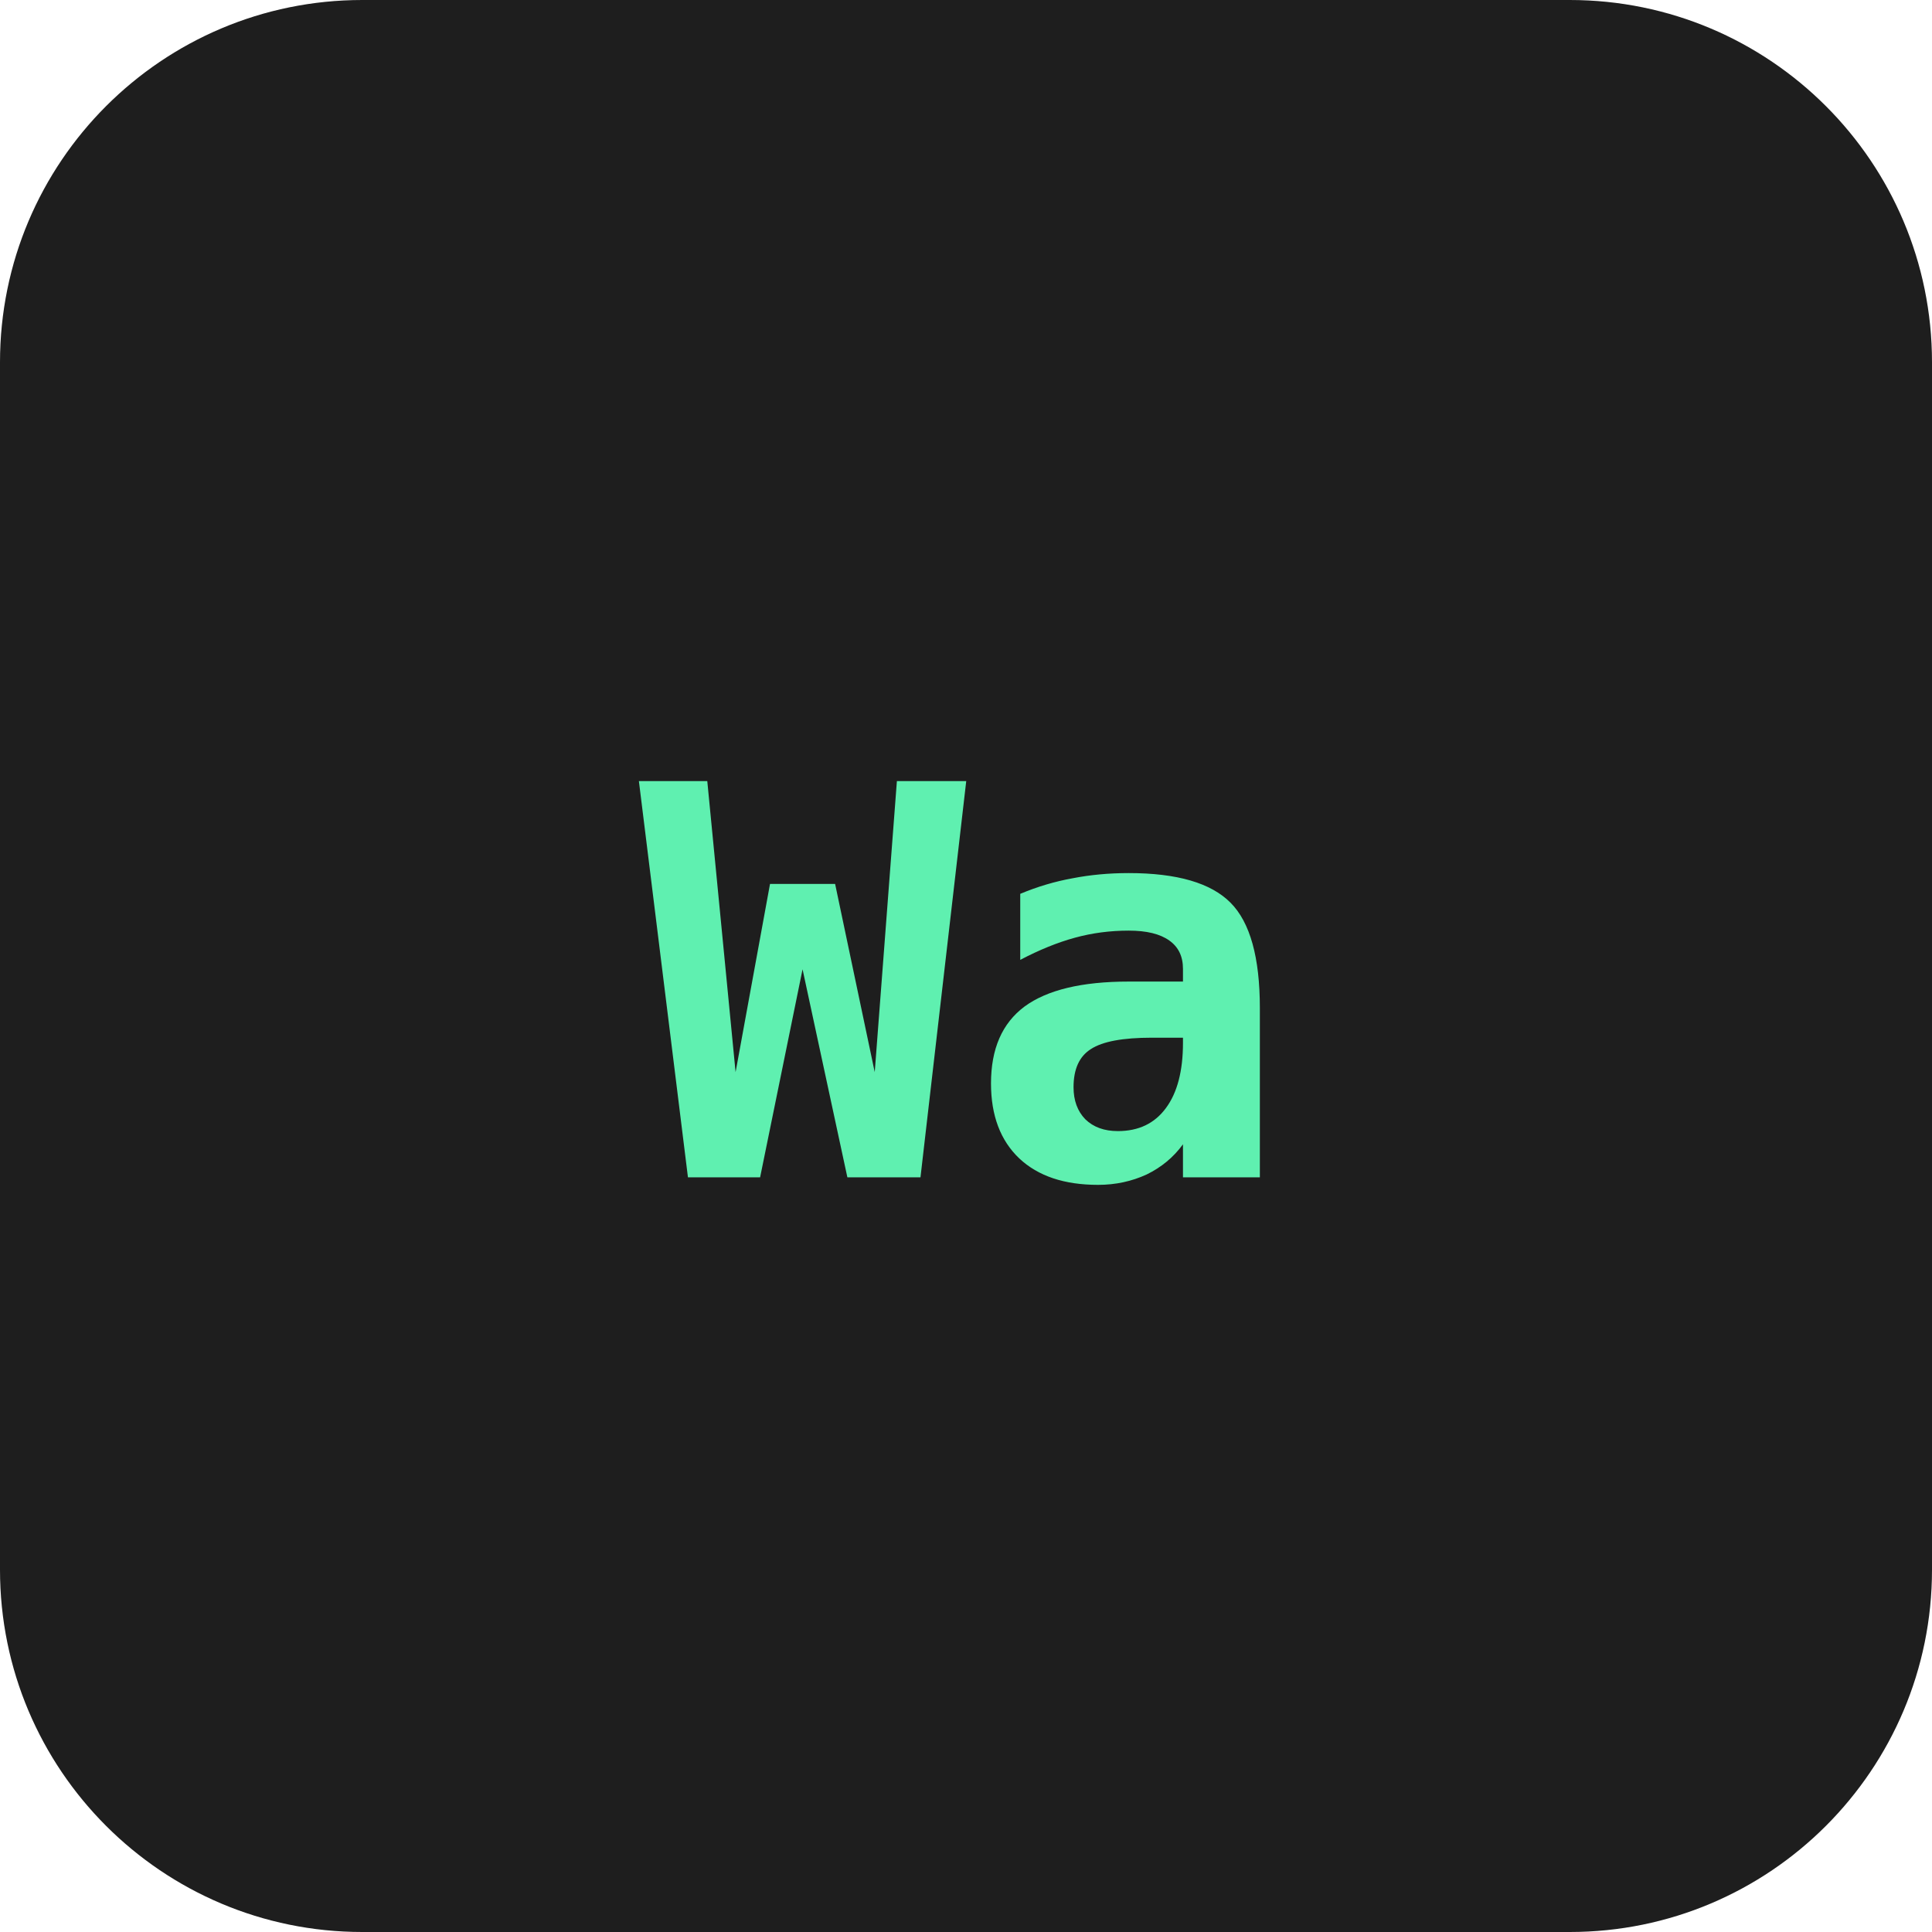
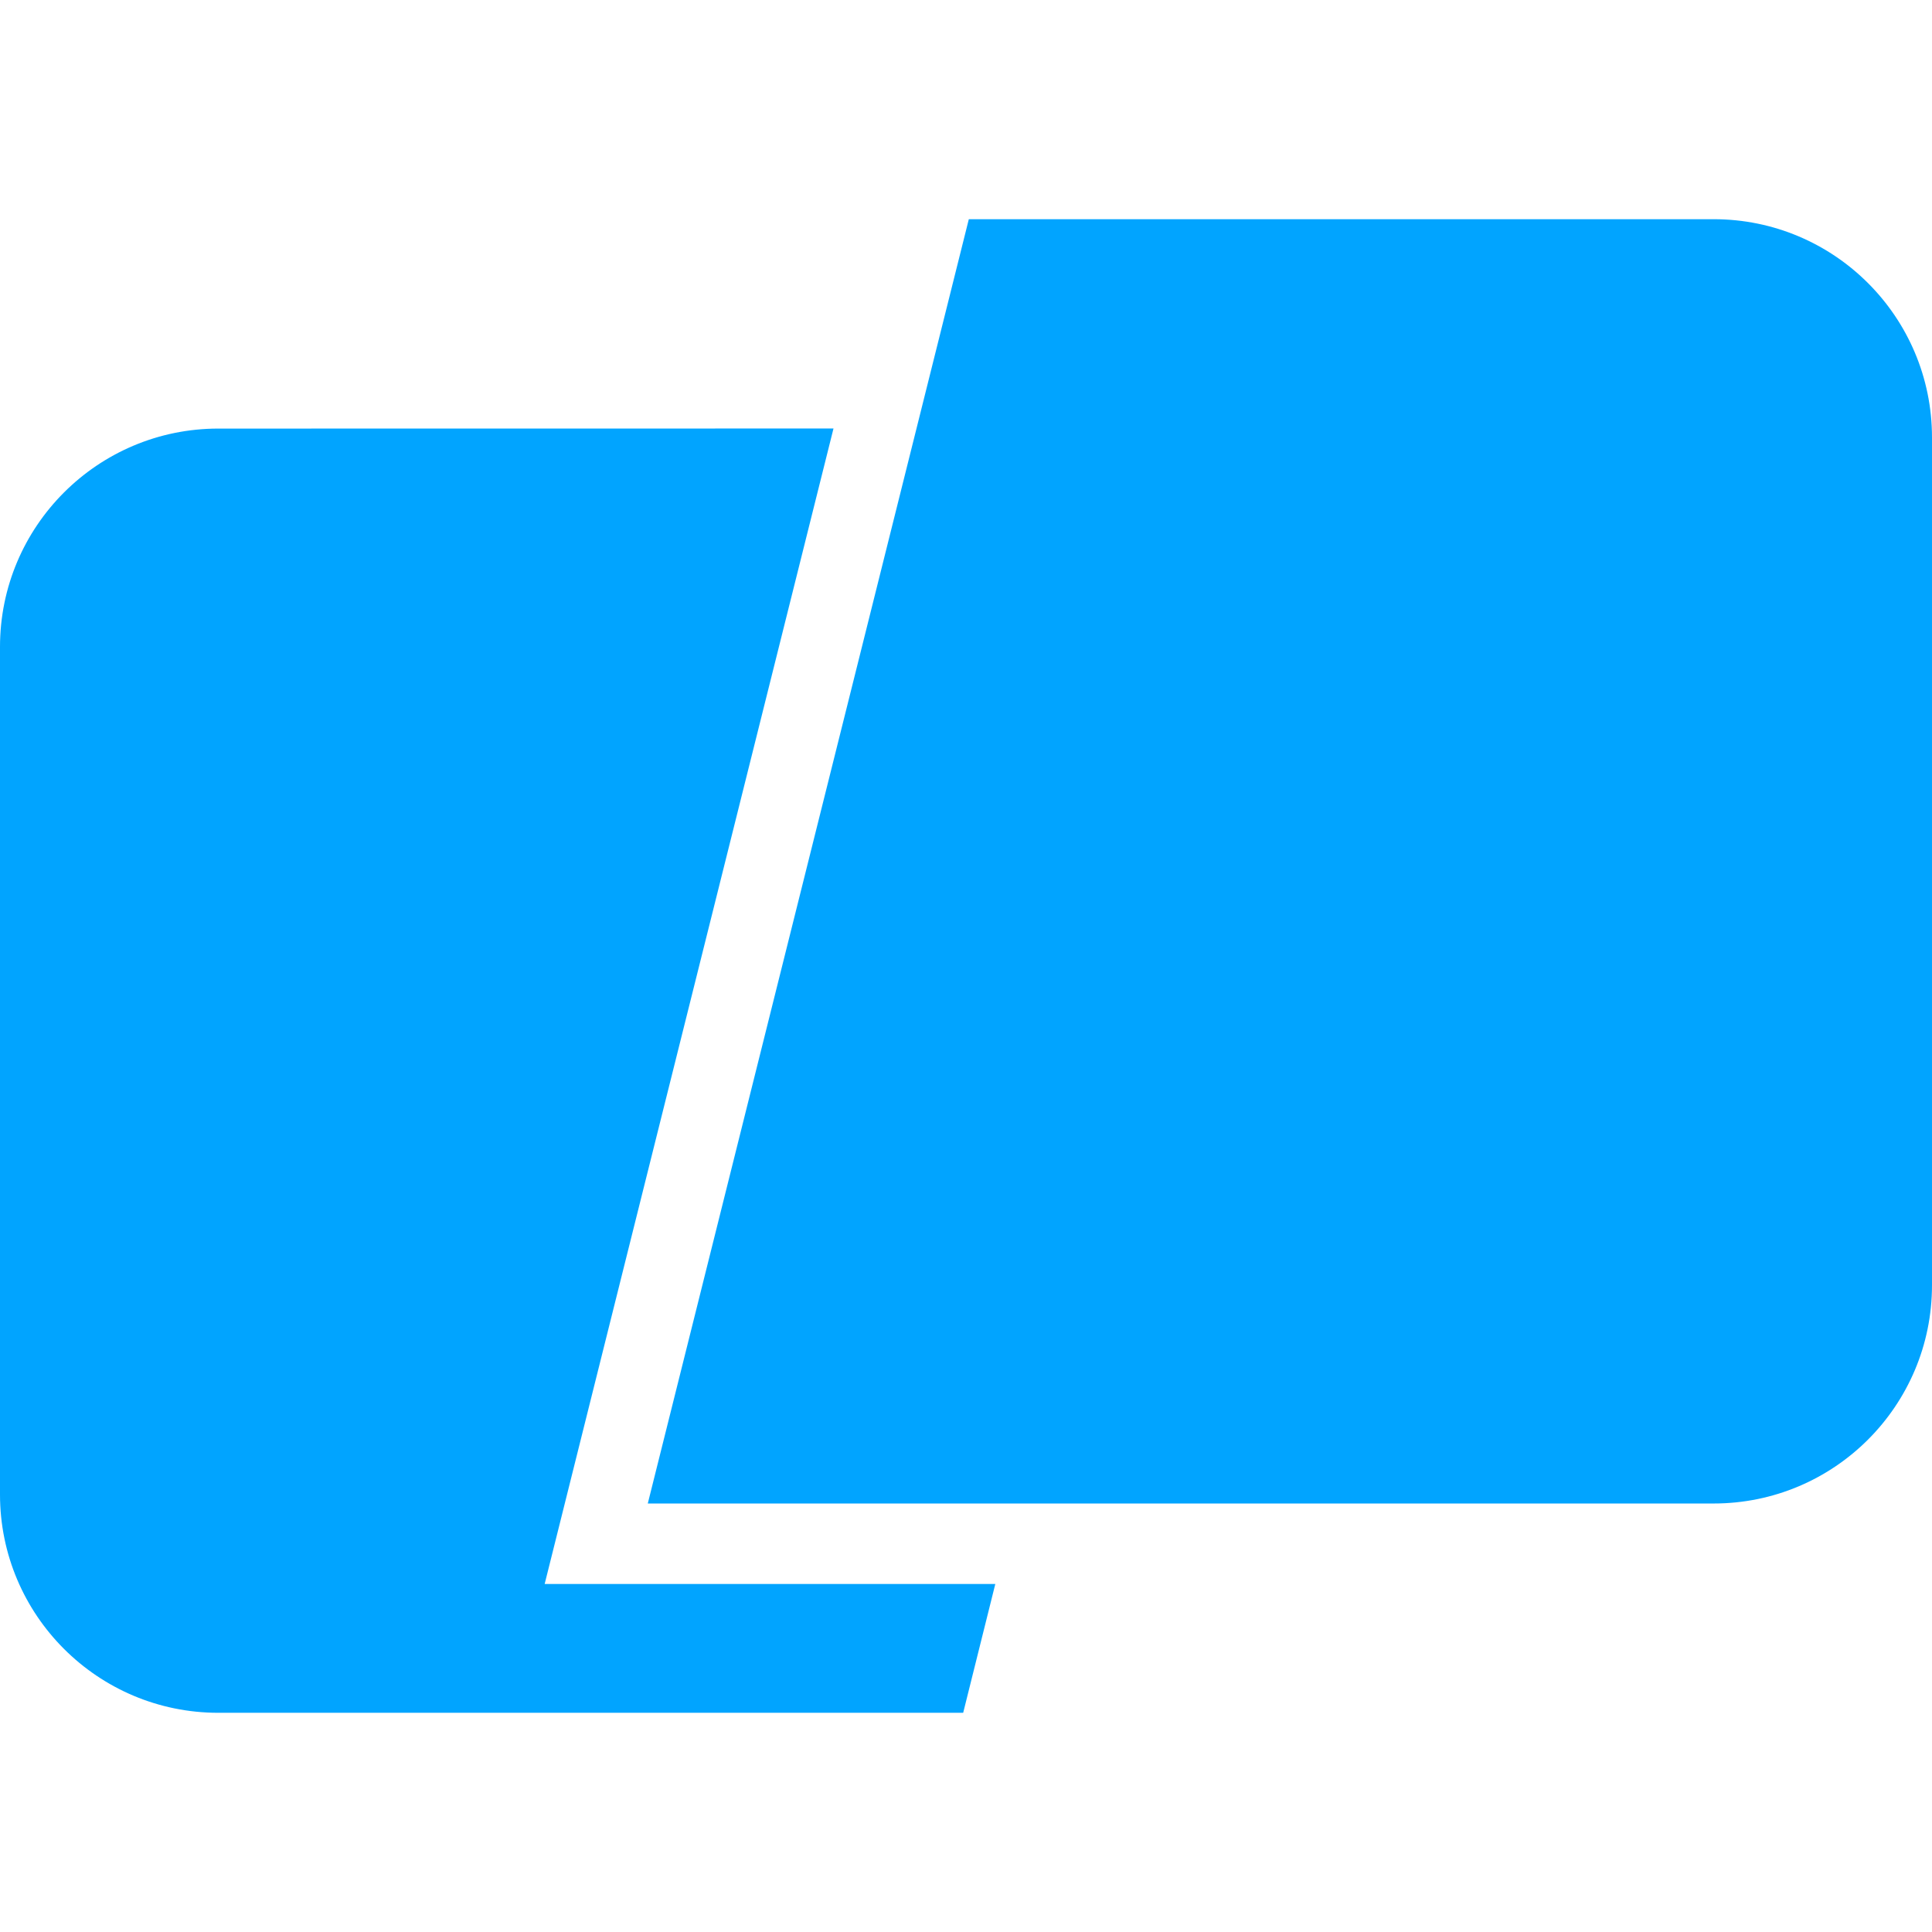
- <svg xmlns="http://www.w3.org/2000/svg" viewBox="0 0 64 64" role="img">
-   <rect width="64" height="64" rx="12" fill="#1E1E1E" />
-   <text x="32" y="39" font-family="monospace" font-size="18" font-weight="bold" text-anchor="middle" fill="#5FF0B0">Wa</text>
+ <svg xmlns="http://www.w3.org/2000/svg" fill="#01A4FF" role="img" viewBox="0 0 24 24">
+   <path d="M12.035 2.723h9.253A2.712 2.712 0 0 1 24 5.435v10.529a2.712 2.712 0 0 1-2.712 2.713H8.047Zm-1.681 2.6L6.766 19.677h5.598l-.399 1.6H2.712A2.712 2.712 0 0 1 0 18.565V8.036a2.712 2.712 0 0 1 2.712-2.712Z" />
</svg>
